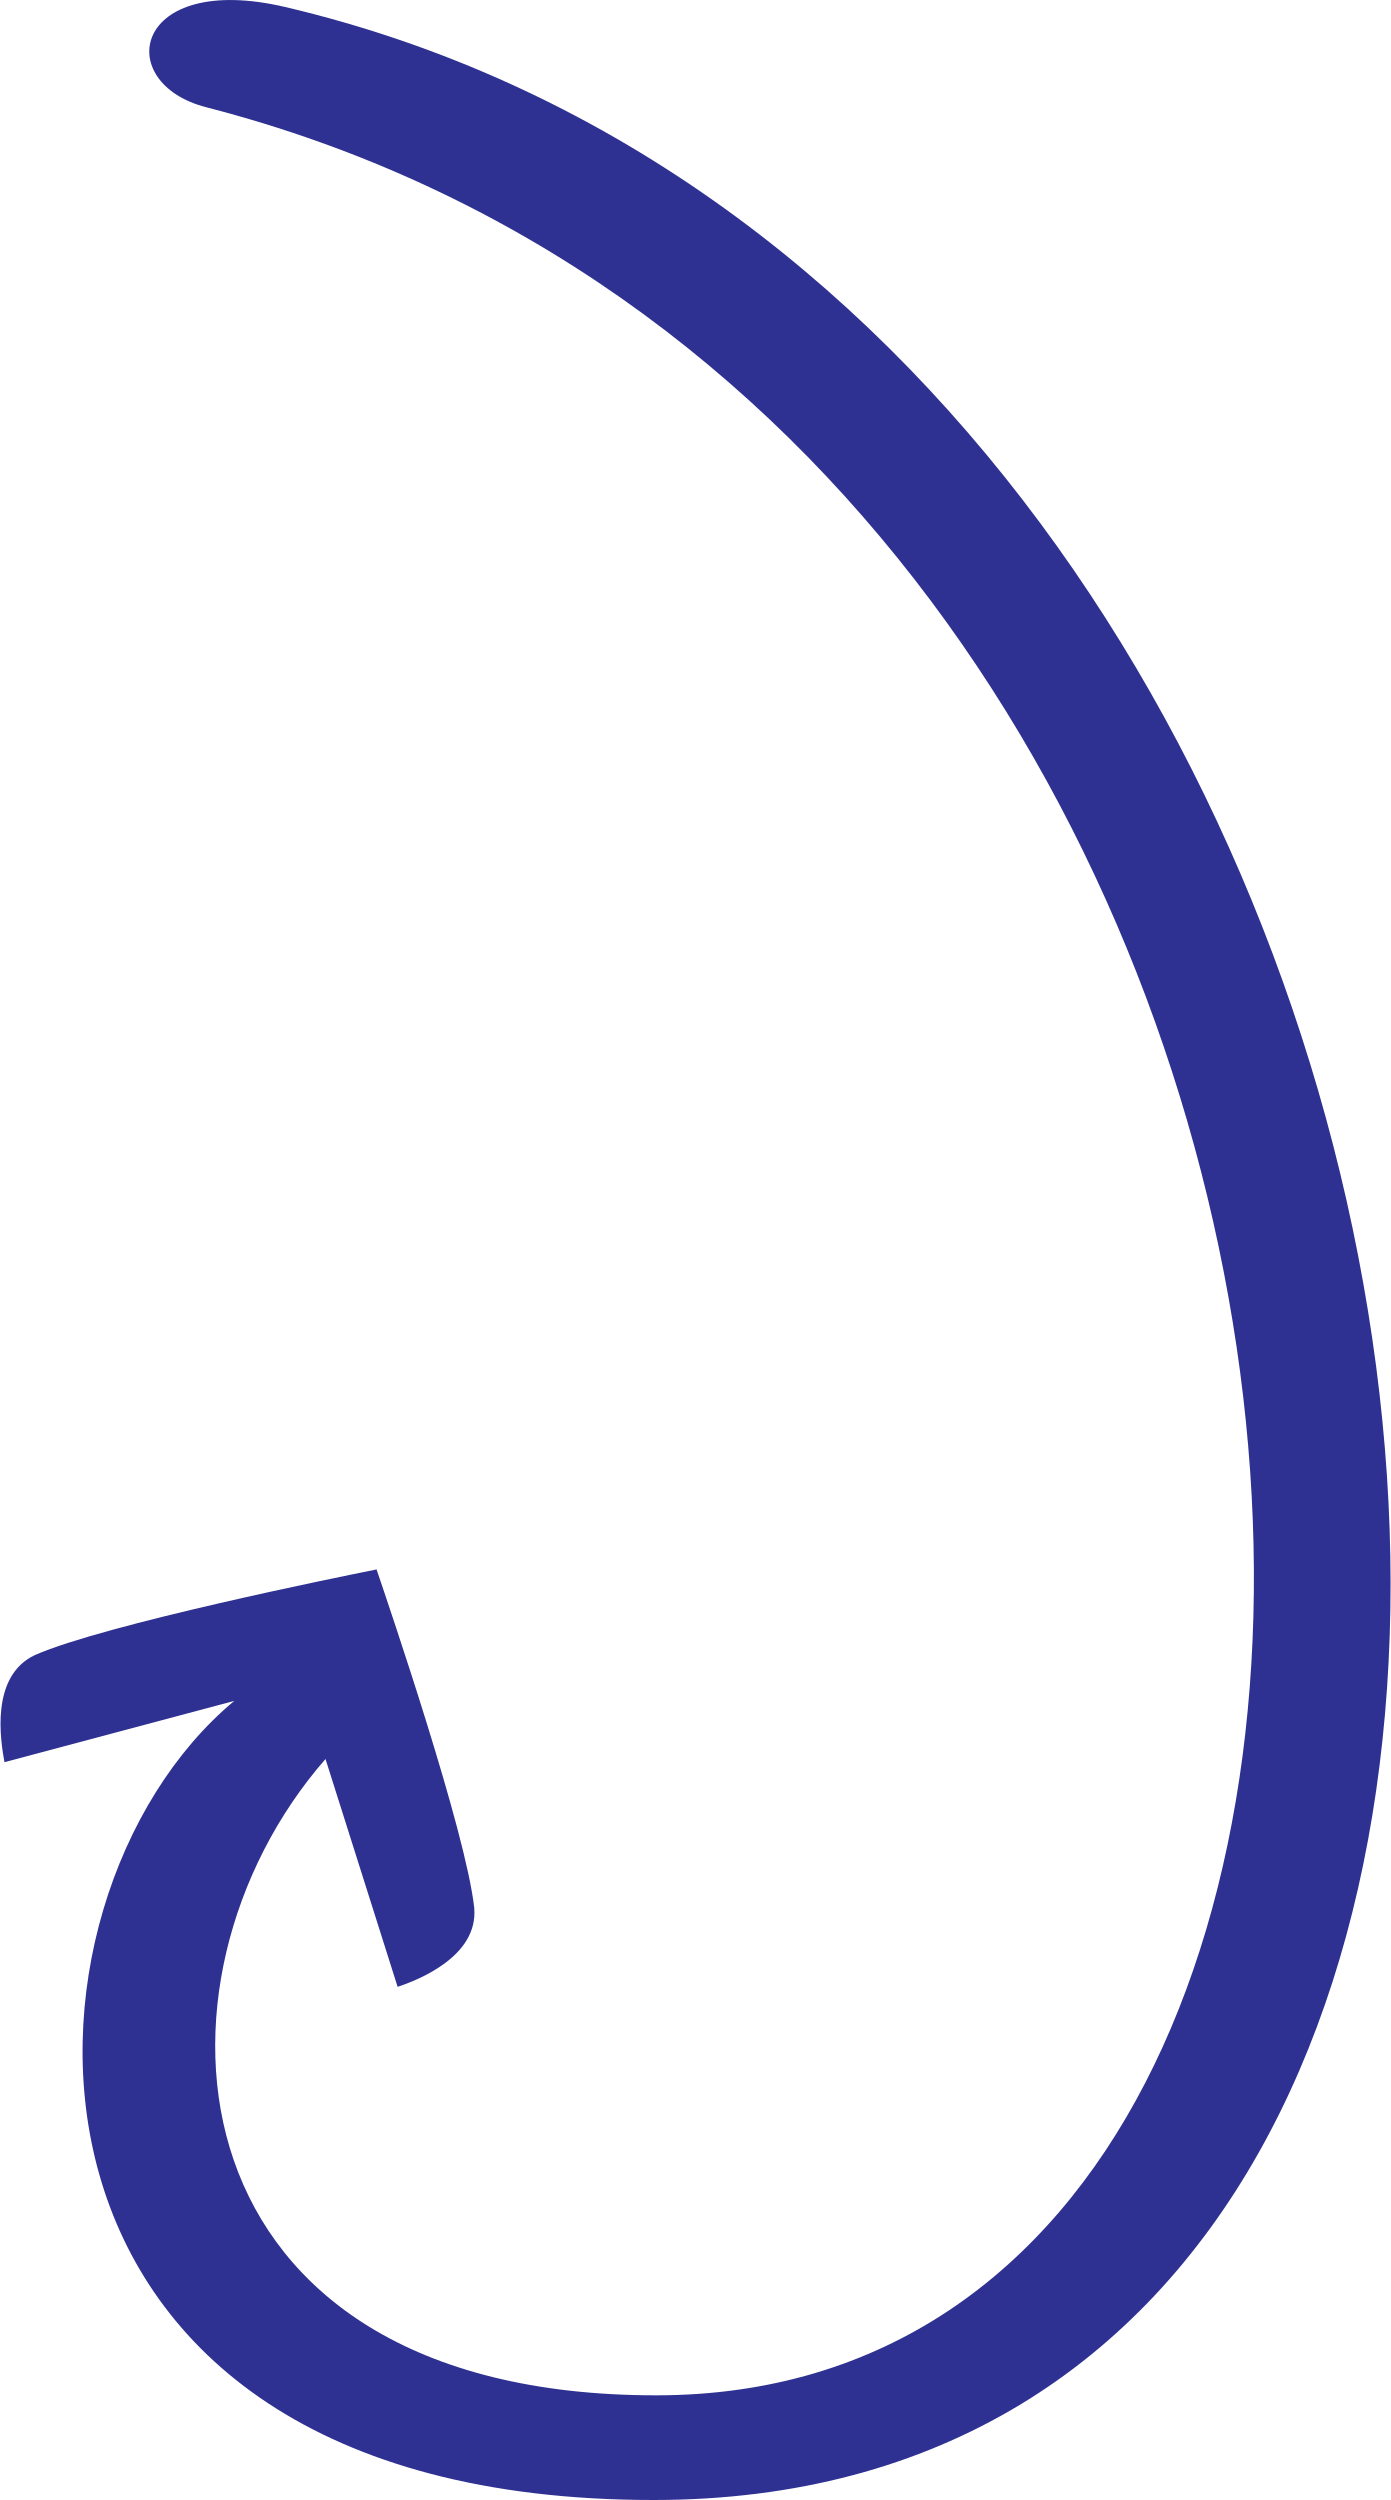
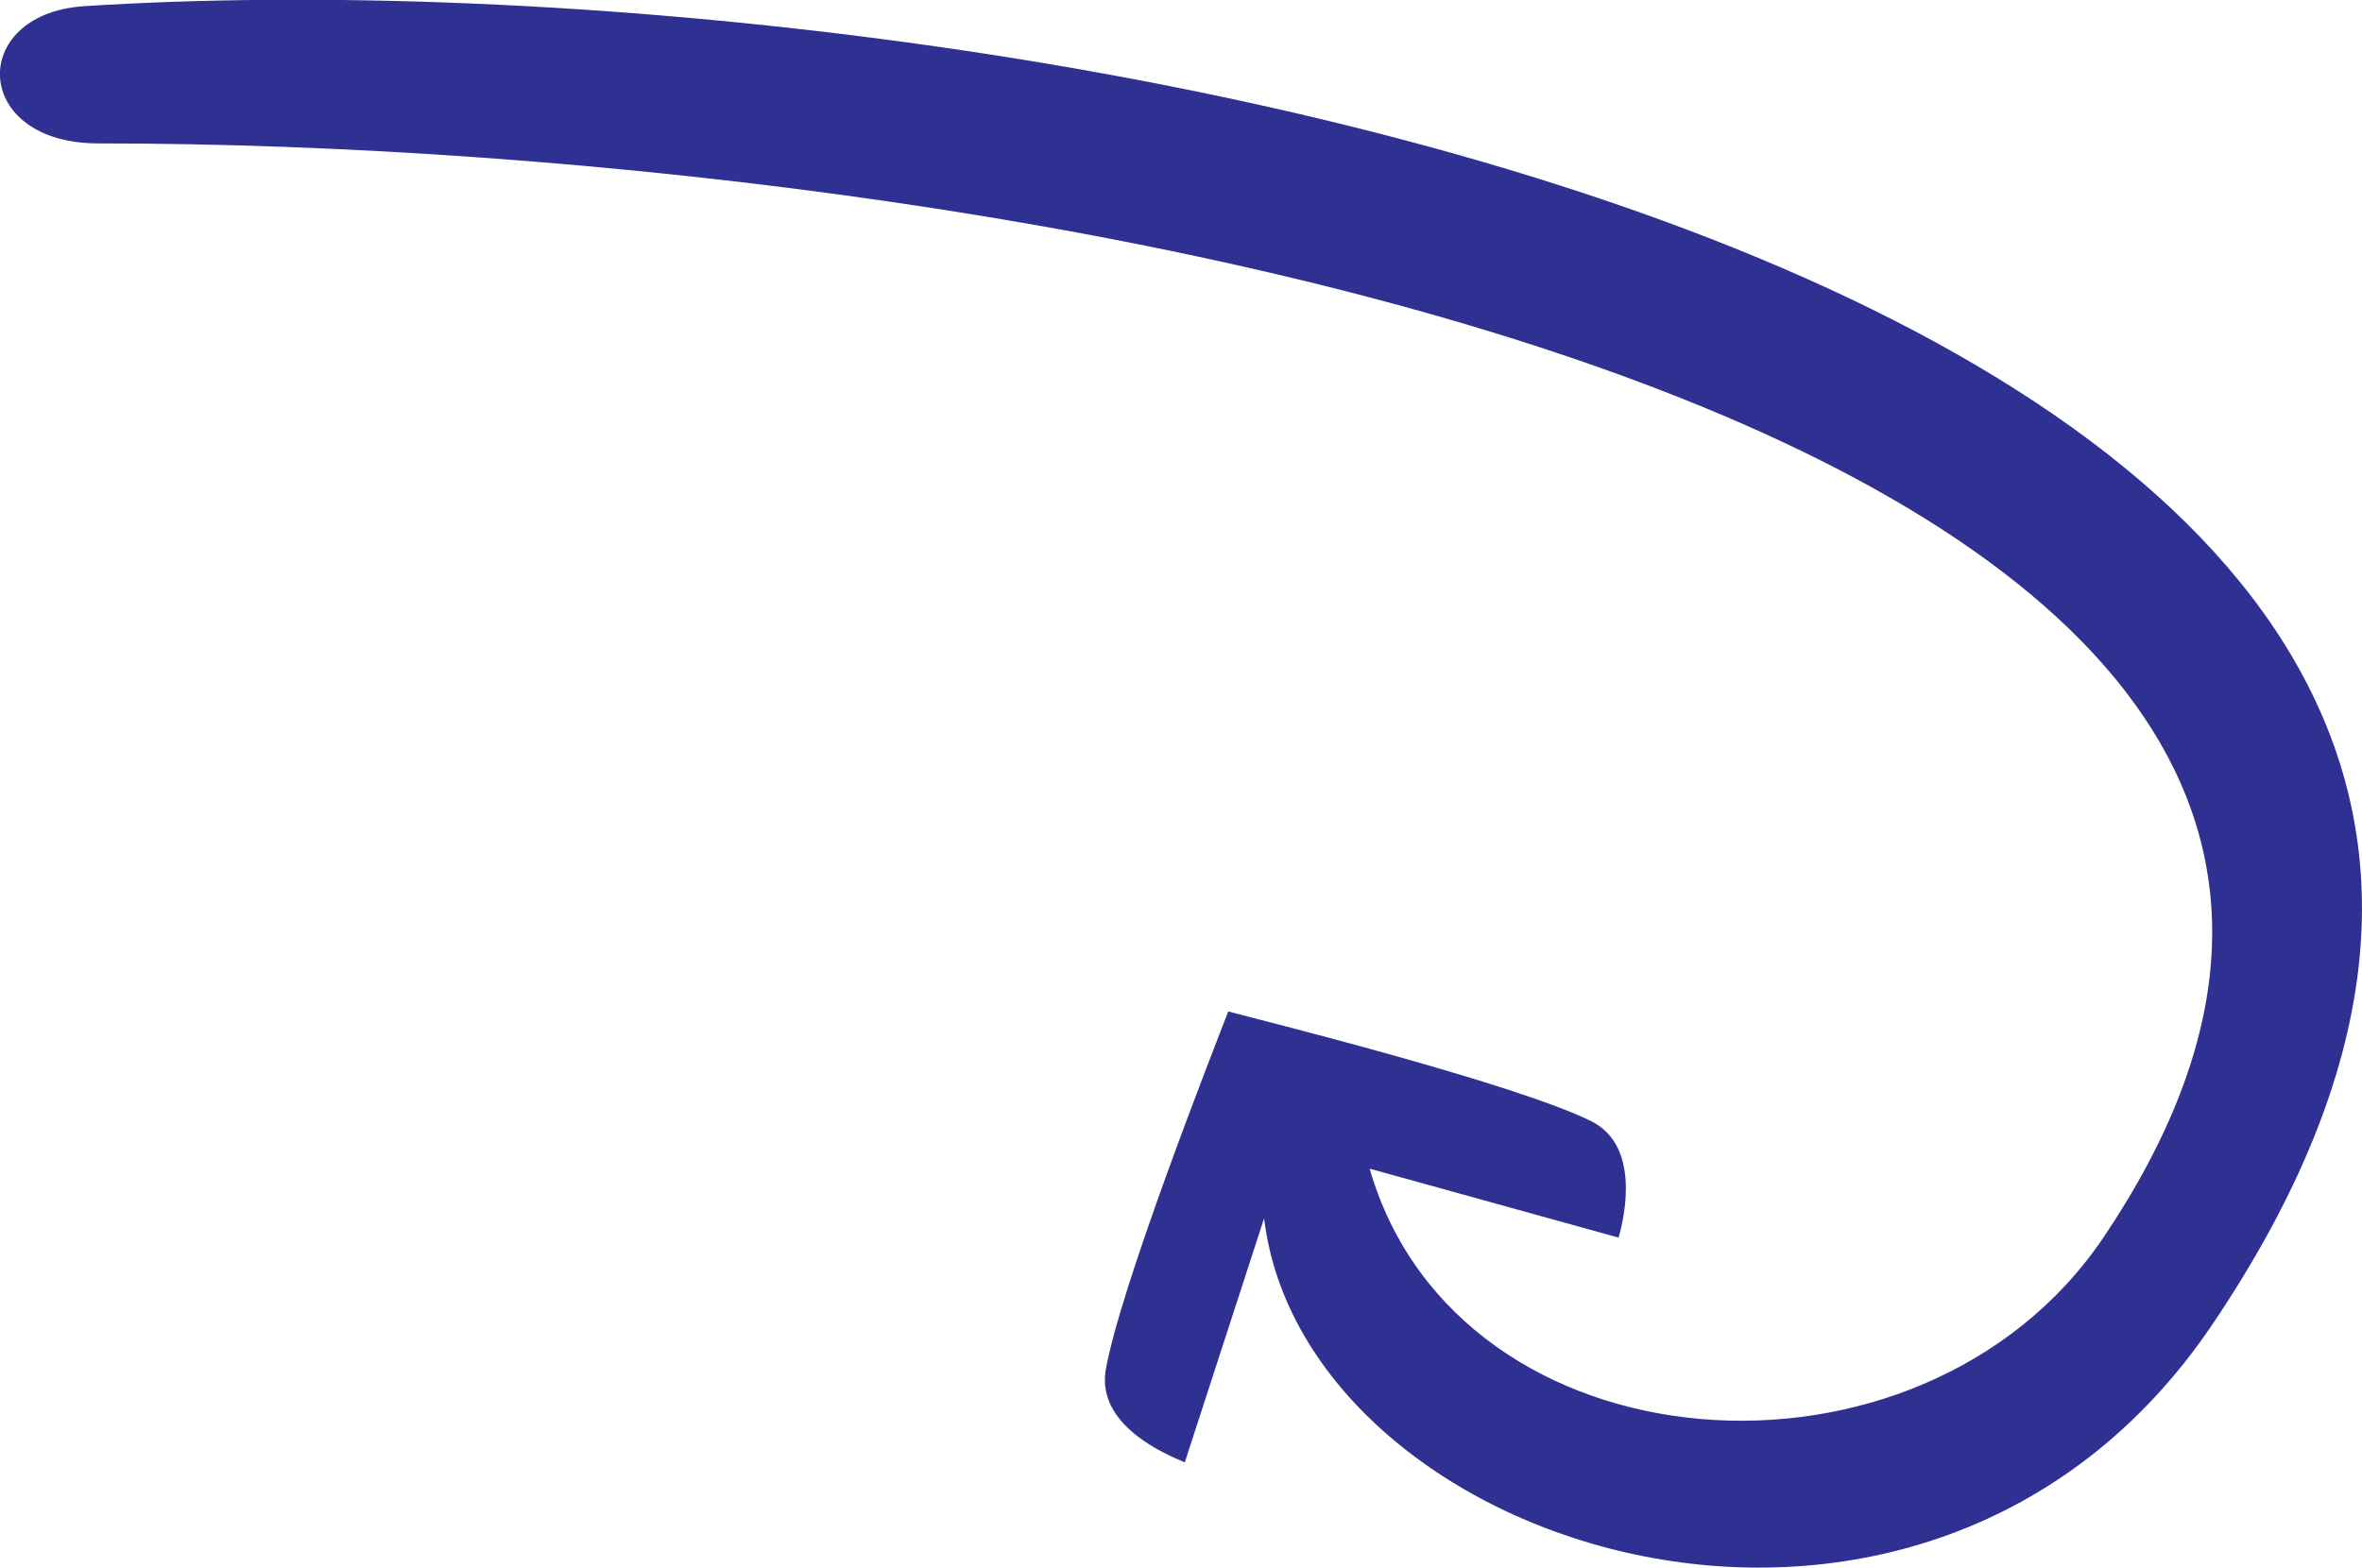
- <svg xmlns="http://www.w3.org/2000/svg" version="1.1" id="Layer_1" x="0px" y="0px" viewBox="0 0 217.9 391.7" style="enable-background:new 0 0 217.9 391.7;" xml:space="preserve">
+ <svg xmlns="http://www.w3.org/2000/svg" version="1.1" id="Layer_1" x="0px" y="0px" viewBox="0 0 342.5 227.3" style="enable-background:new 0 0 342.5 227.3;" xml:space="preserve">
  <style type="text/css">
	.st0{fill:#2E3192;}
</style>
+   <text transform="matrix(1 0 0 1 -17.0922 -673.2587)" style="font-family:'ArialMT'; font-size:60px;">from antiradial</text>
  <g>
-     <path class="st0" d="M102.4,391.7c-106.4,0-103.2-94-65.7-125.2l-36,9.6c-0.6-3.3-2.3-13.5,4.8-16.8c11-4.8,47.5-12.2,53.5-13.4   c2,5.9,14,41.1,15.3,53c0.7,7.7-9,11.4-12,12.4L51,275.6c-30.3,34.7-25.3,99.7,51.8,99.7c142.6,0,124.9-308.1-70.5-358.5   C17.5,13,20.8-4.5,44.7,1.1C243.7,48,282.2,391.7,102.4,391.7z" />
+     <path class="st0" d="M320.8,192.1c-41.8,61.9-131.7,33-137.5-15.4l-11.5,35.4c-3.1-1.3-12.6-5.4-11.5-13.2   c2-11.9,15.6-46.5,17.8-52.2c6.1,1.6,42.1,10.6,52.8,16c6.9,3.6,4.7,13.7,3.8,16.8l-36.1-10c12.8,44.3,79.9,49.2,106.4,10   c78.1-116-152-158.7-290.6-158.7C-4.1,20.9-4.7,2.1,12.1,0.9C147.6-7.8,421.3,43.2,320.8,192.1z" />
  </g>
-   <text transform="matrix(1 0 0 1 -61.9084 -558.6065)" style="font-family:'ArialMT'; font-size:60px;">from antiradial</text>
</svg>
